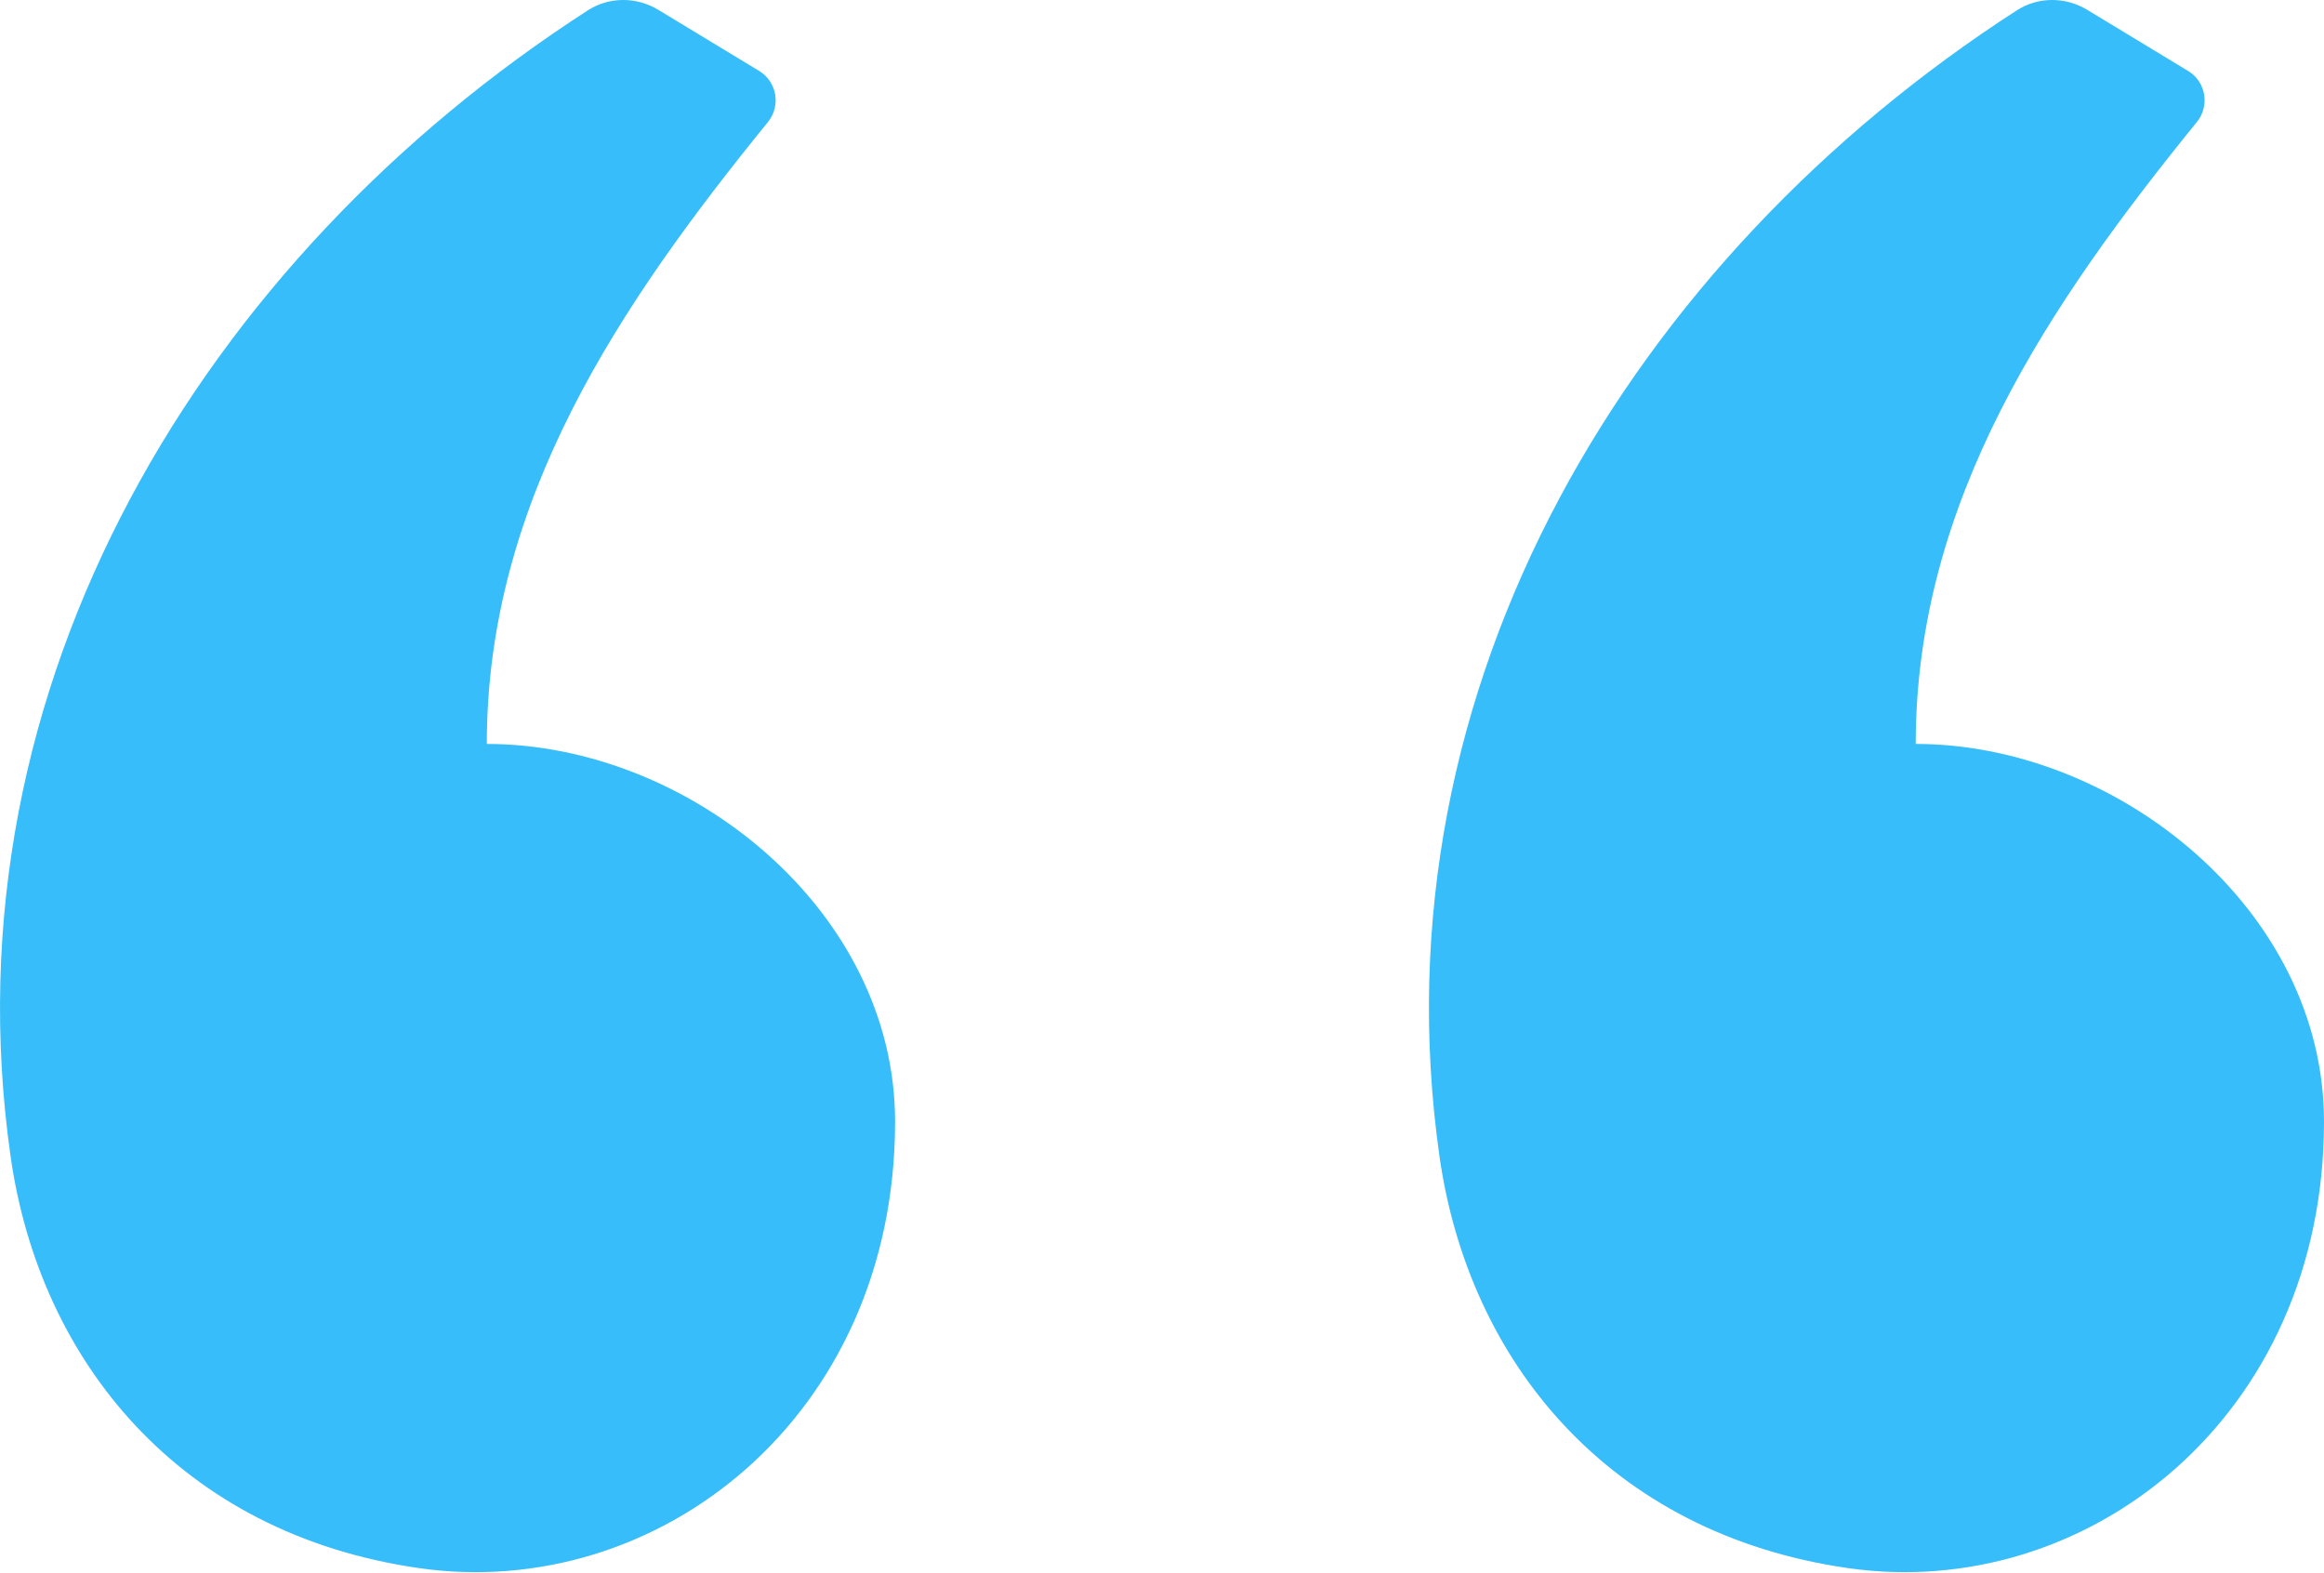
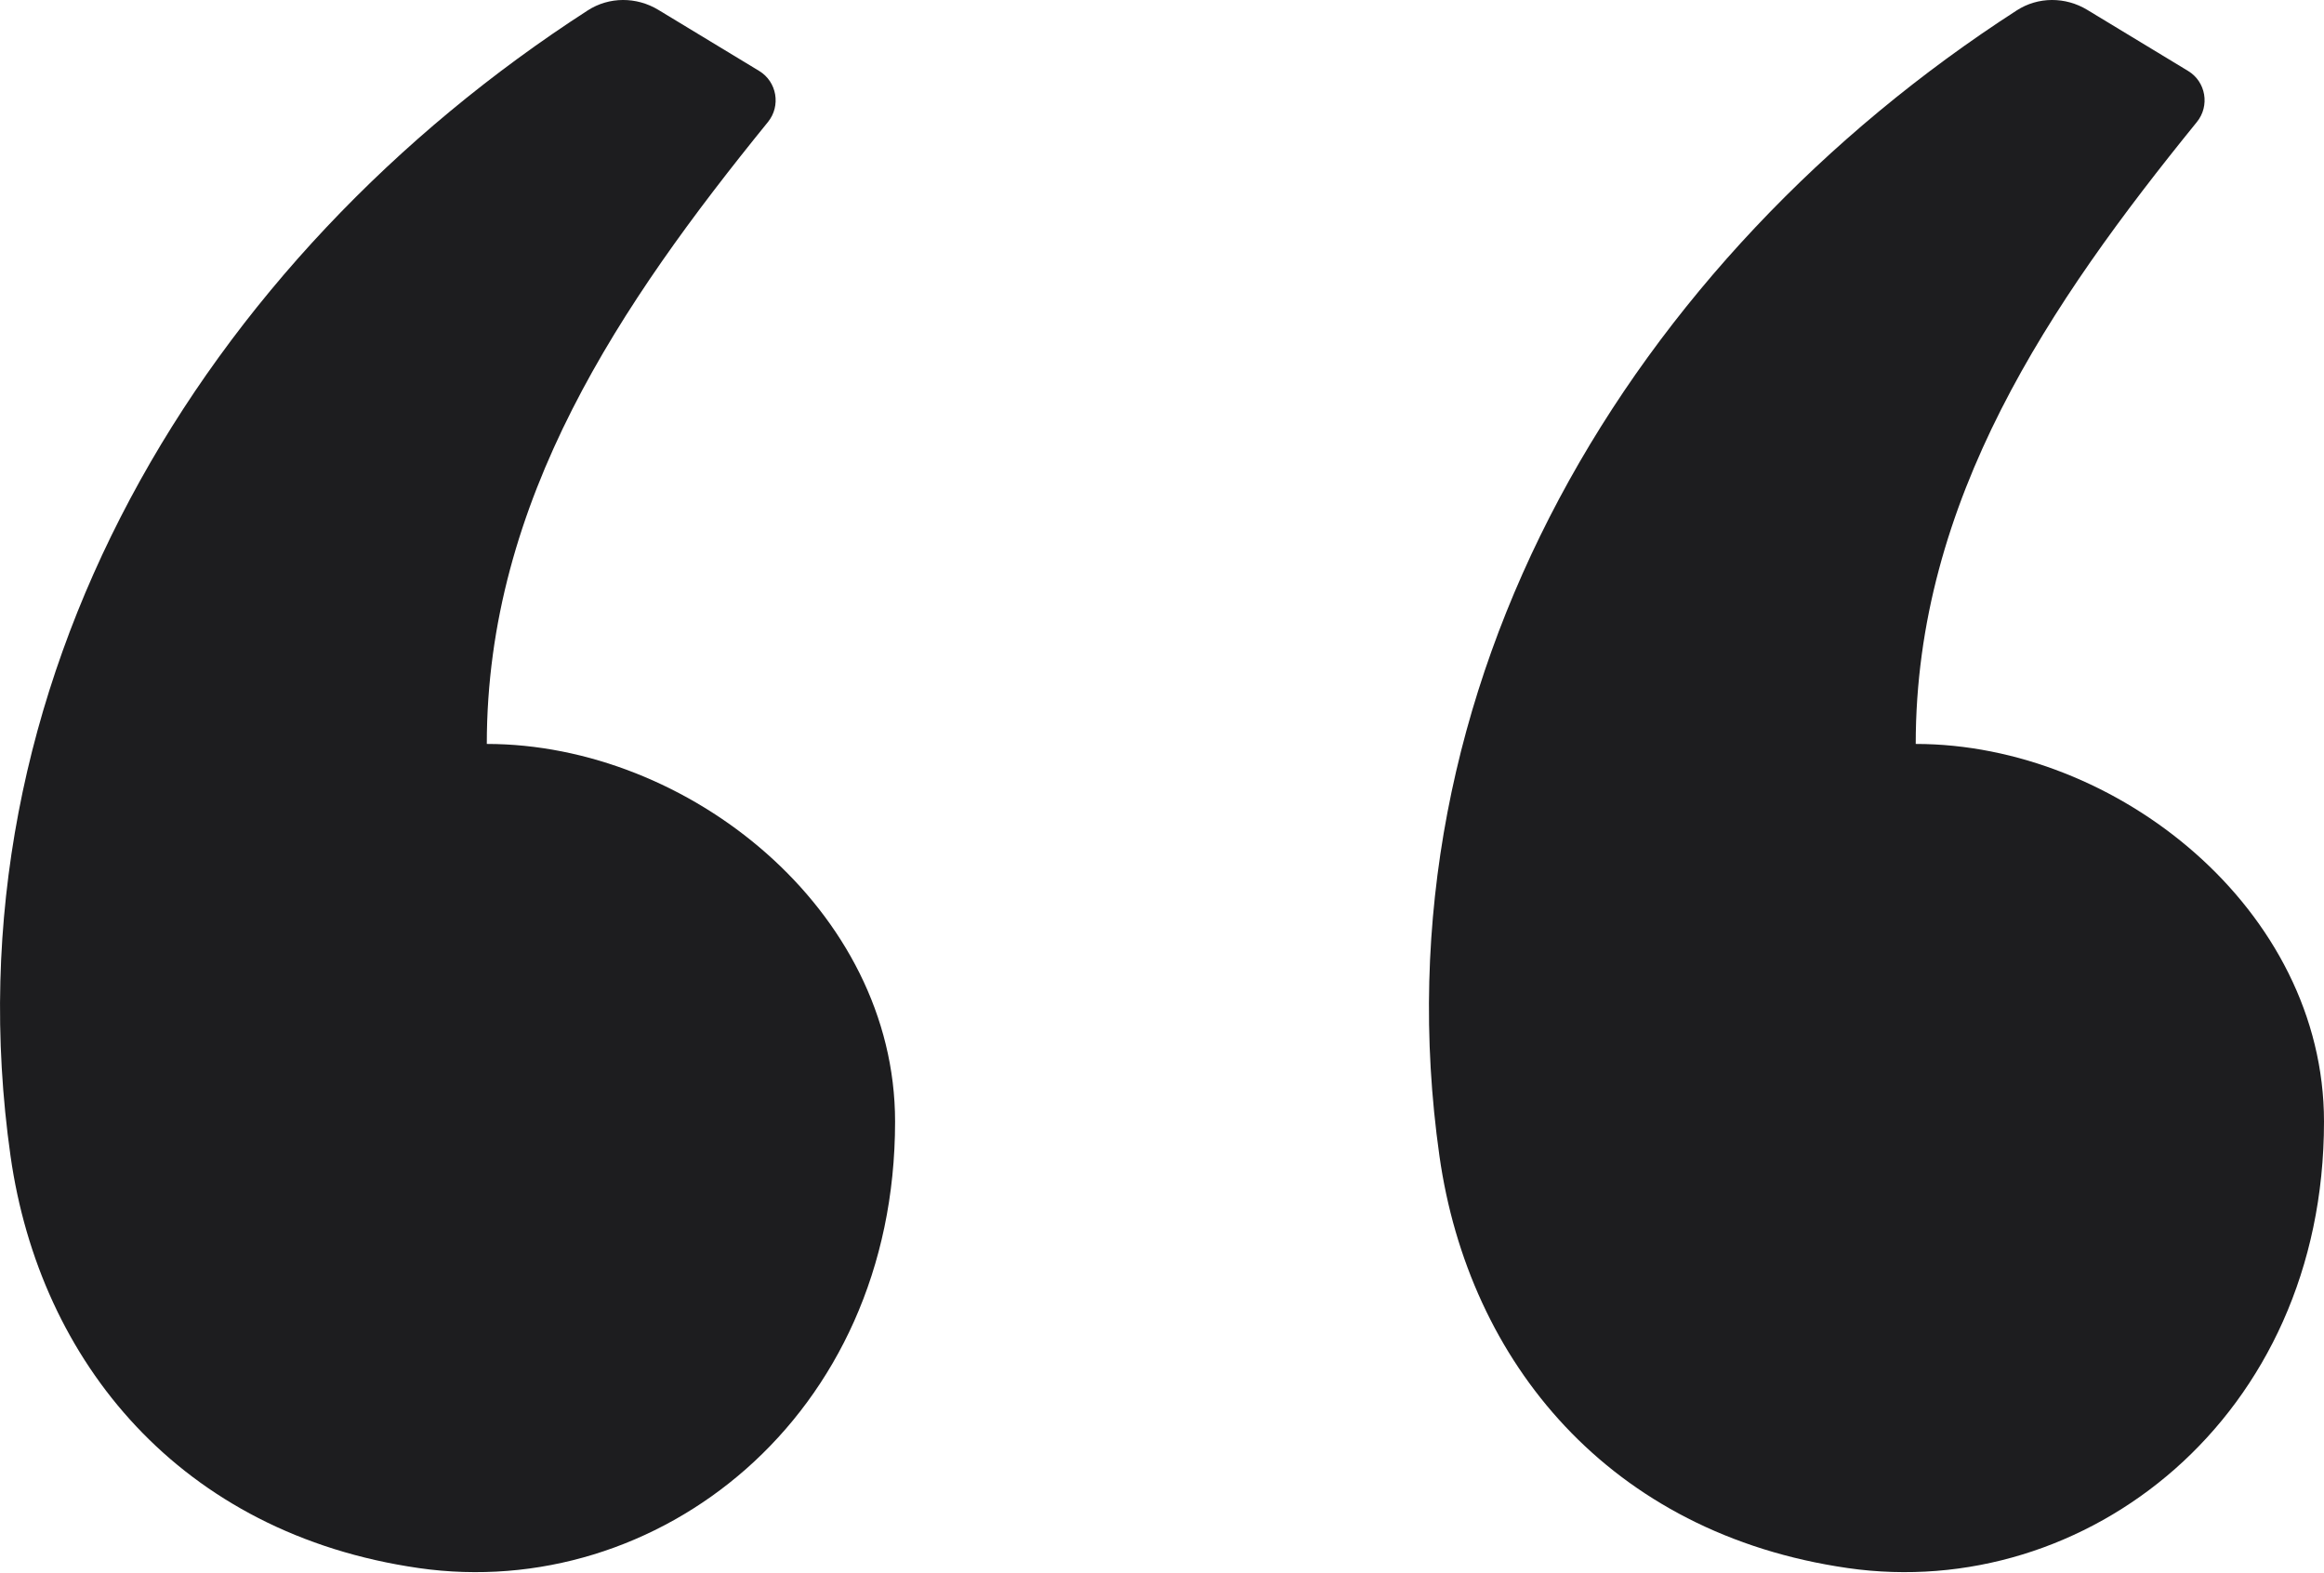
<svg xmlns="http://www.w3.org/2000/svg" width="34" height="23" viewBox="0 0 34 23" fill="none">
  <path fill-rule="evenodd" clip-rule="evenodd" d="M9.631 0.144L11.107 1.038C11.367 1.196 11.427 1.549 11.235 1.785C9.08 4.439 7.122 7.316 7.122 10.883C10.063 10.883 13.095 13.306 13.095 16.408C13.095 20.742 9.611 23.441 6.126 22.939C2.642 22.437 0.581 19.925 0.154 16.911C-0.826 9.999 2.986 3.774 8.599 0.152C8.912 -0.05 9.312 -0.049 9.631 0.144ZM30.536 0.144L32.012 1.038C32.273 1.196 32.332 1.549 32.14 1.785C29.985 4.439 28.027 7.316 28.027 10.883C30.969 10.883 34 13.306 34 16.408C34 20.742 30.516 23.441 27.032 22.939C23.547 22.437 21.486 19.925 21.059 16.911C20.079 9.999 23.892 3.774 29.505 0.152C29.817 -0.05 30.218 -0.049 30.536 0.144Z" fill="url(#paint0_linear)" />
  <defs>
    <linearGradient id="paint0_linear" x1="1.927" y1="4.65138e-07" x2="19.702" y2="29.018" gradientUnits="userSpaceOnUse">
-       <stop offset="0.259" stop-color="#37BDF9" />
-       <stop offset="1" stop-color="#37BDF9" />
+       <stop offset="0.259" stop-color="#1D1D1F" />
+       <stop offset="1" stop-color="#1D1D1F" />
    </linearGradient>
  </defs>
</svg>
